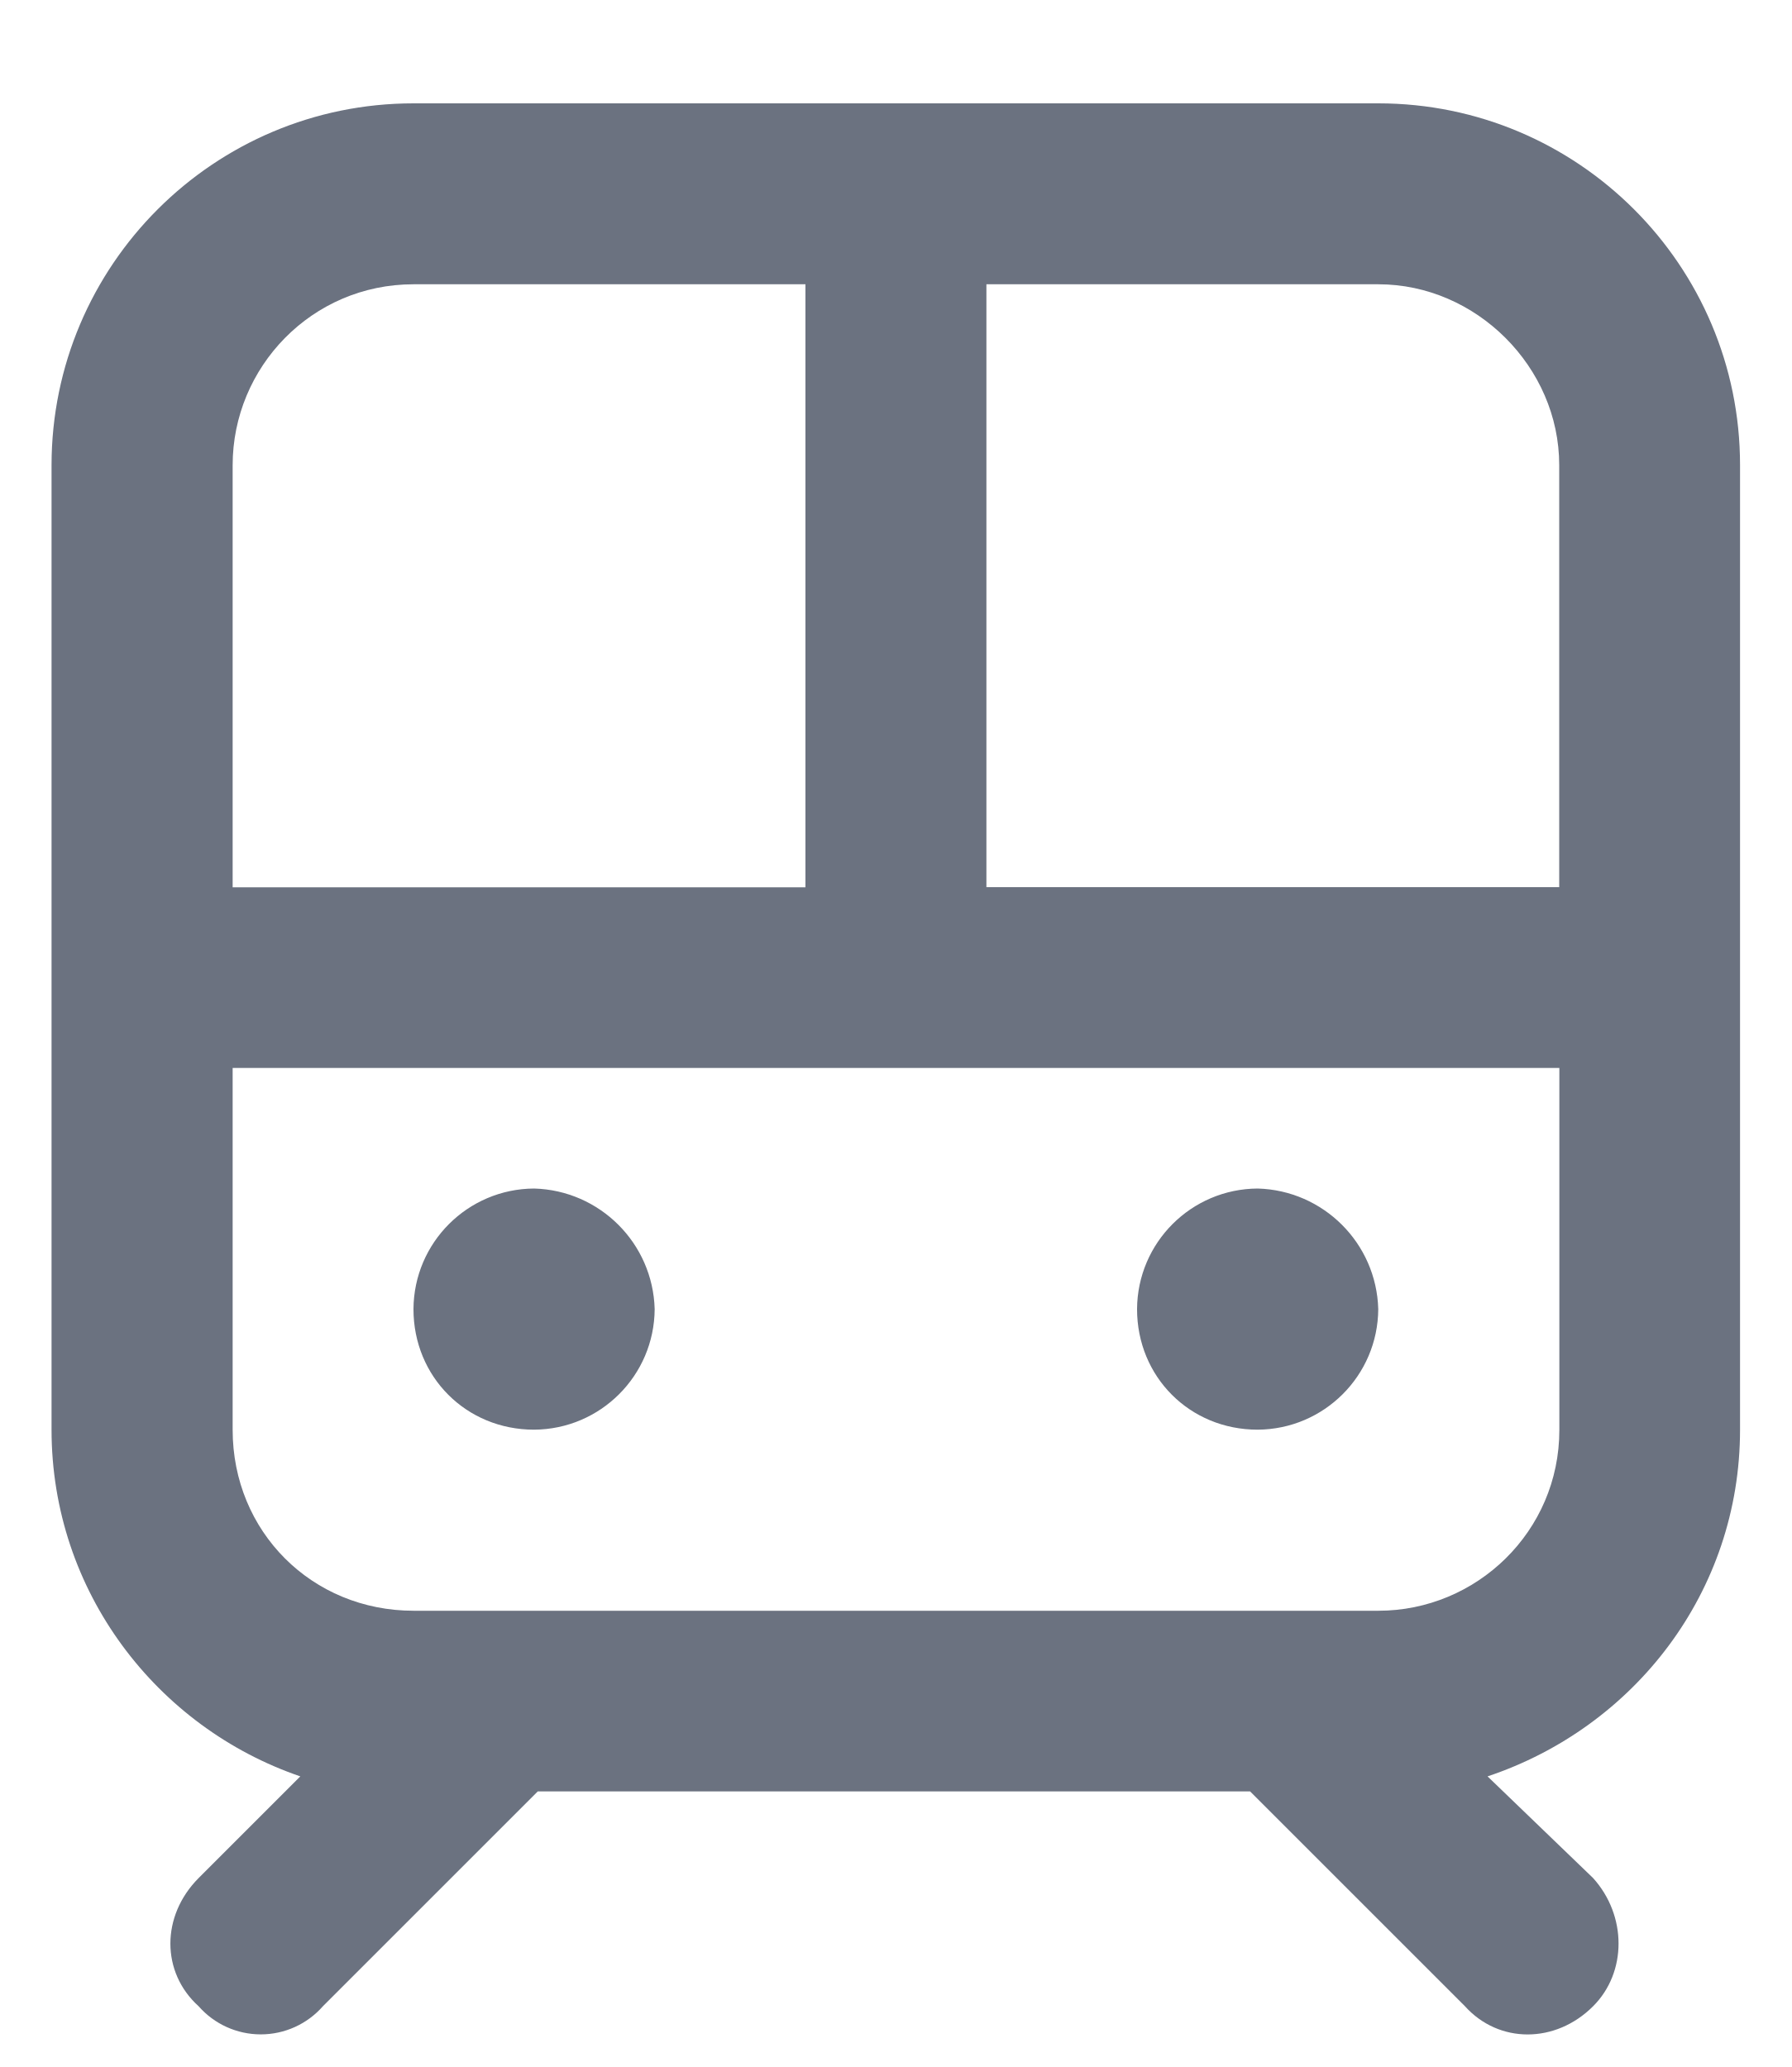
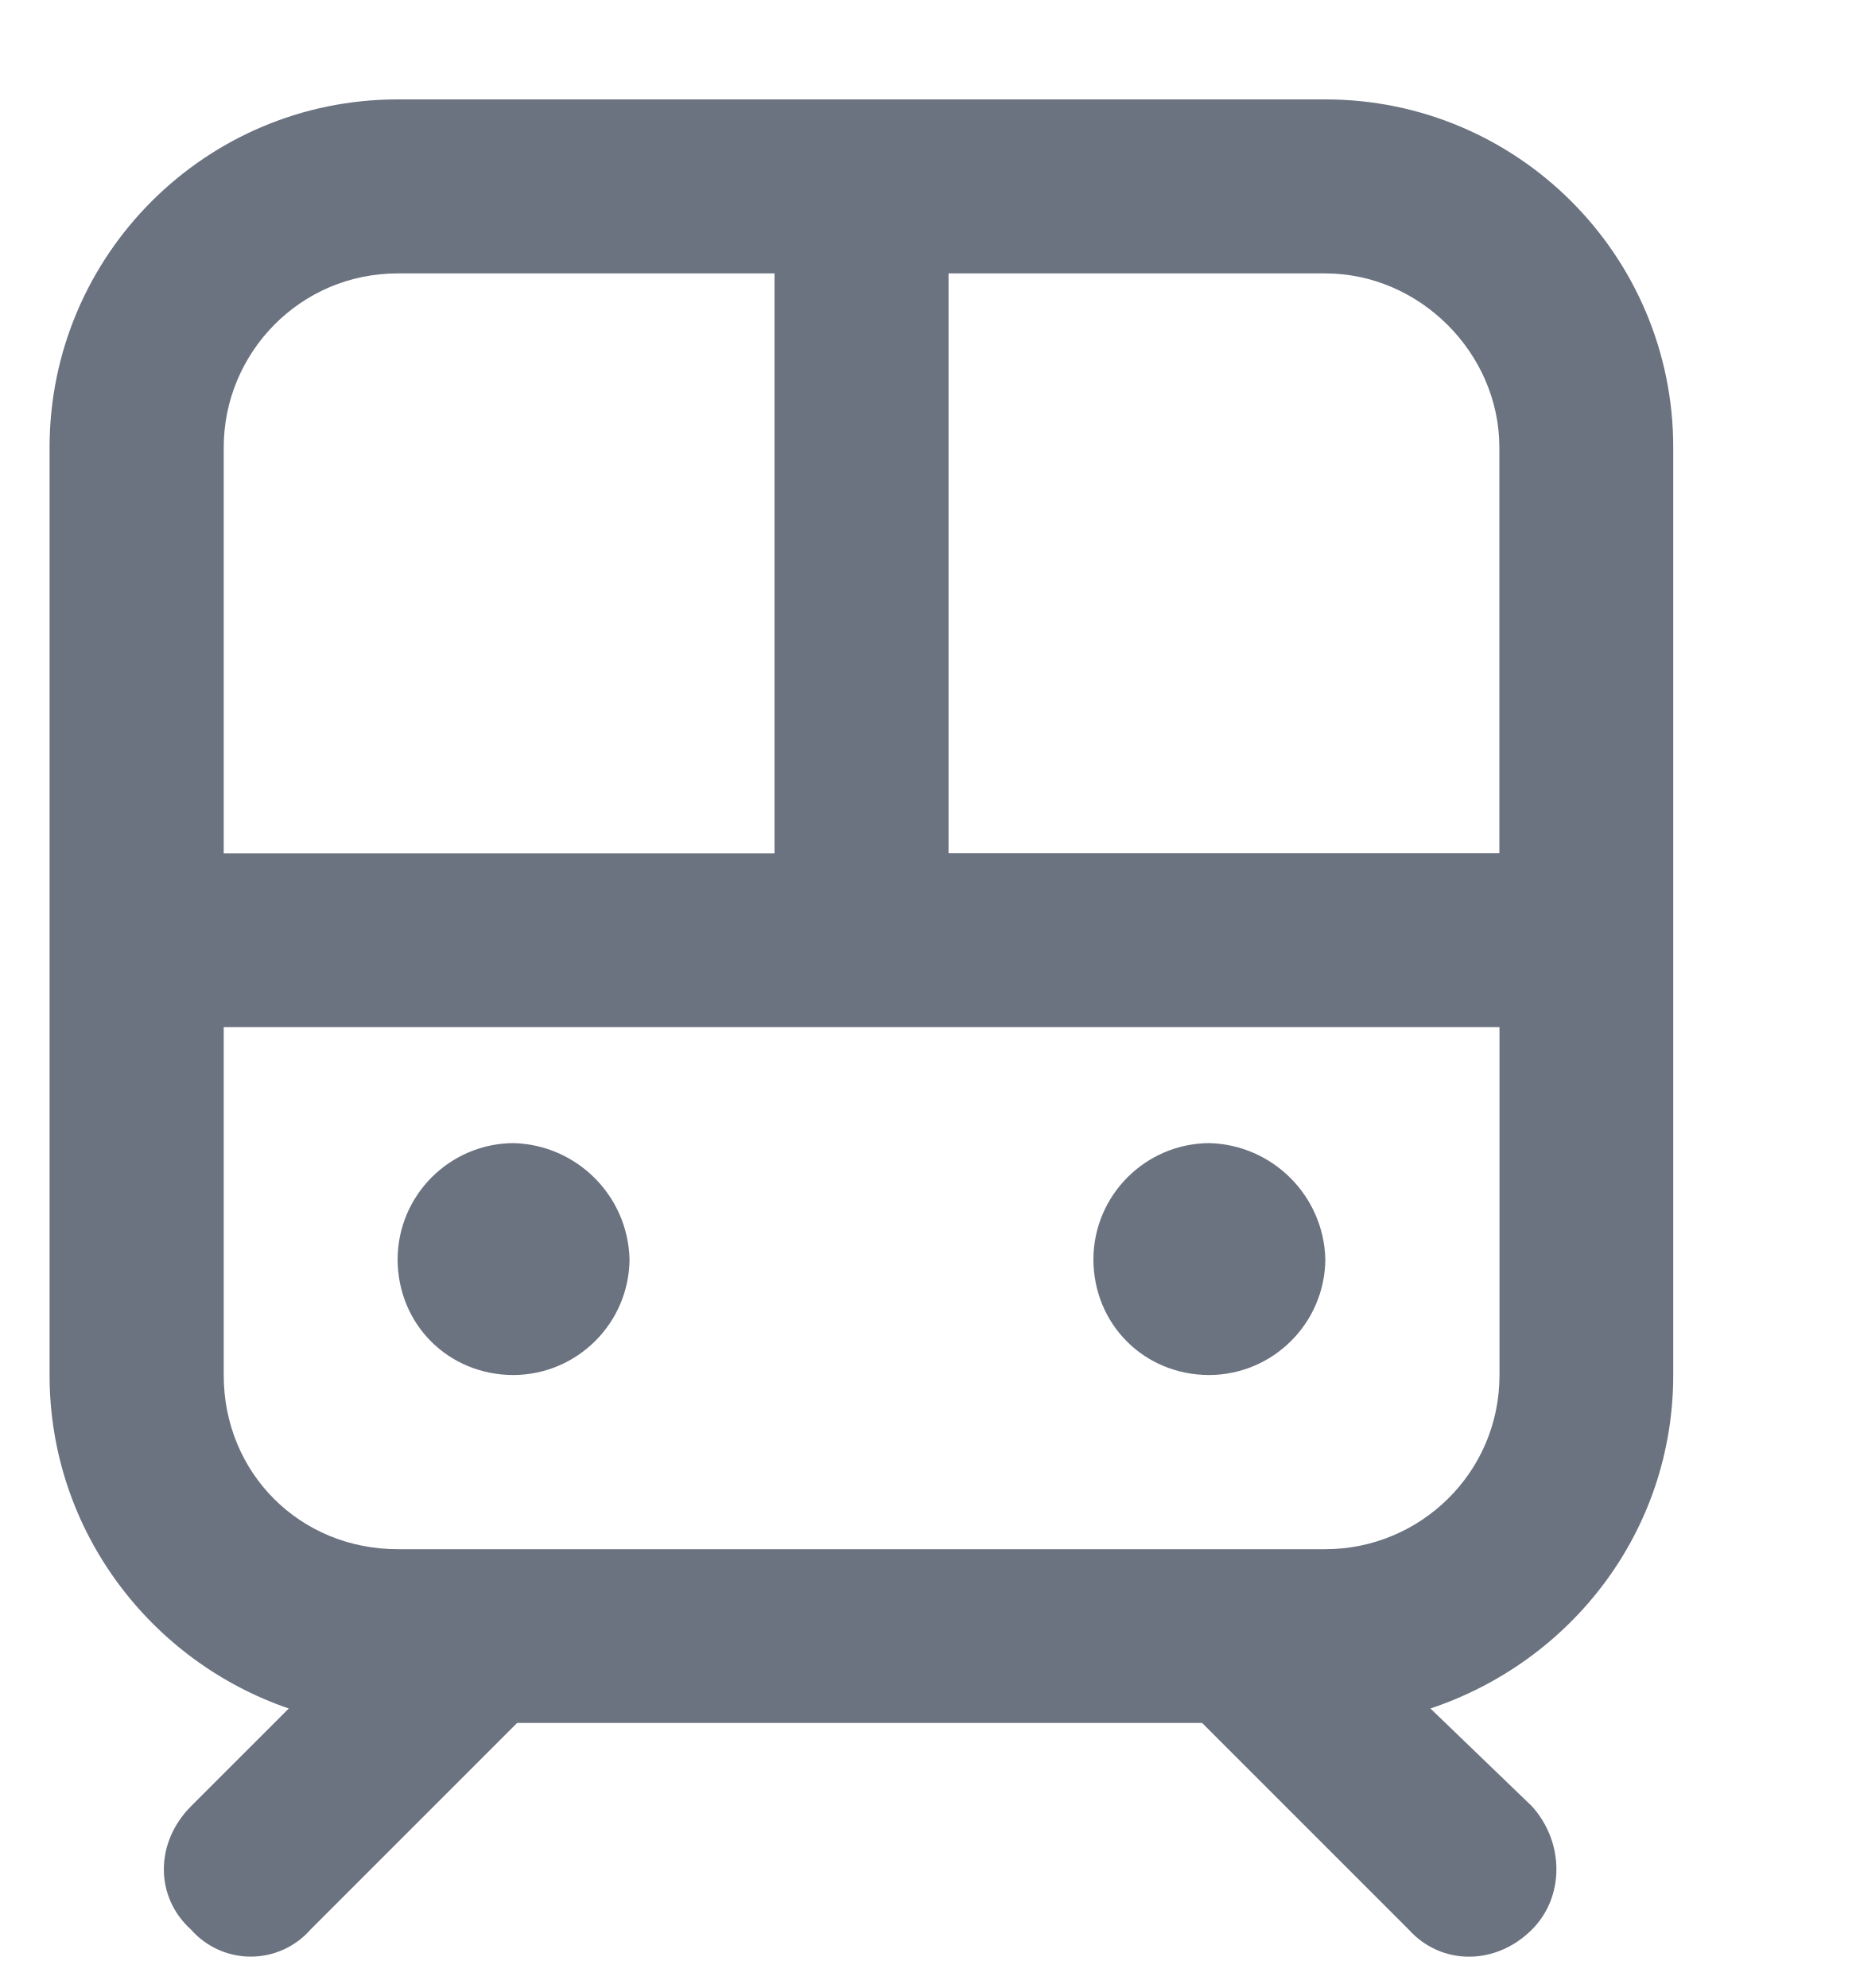
- <svg xmlns="http://www.w3.org/2000/svg" width="13" height="15" fill="none">
+ <svg xmlns="http://www.w3.org/2000/svg" viewBox="0 0 14 15" fill="none">
  <path d="M5.844 2.063H3c-.738 0-1.312.602-1.312 1.313v3.063h4.156V2.063zm1.313 0v4.375h4.156V3.375c0-.711-.602-1.312-1.312-1.312H7.156zm-5.469 8.313c0 .738.574 1.313 1.313 1.313h7c.711 0 1.313-.574 1.313-1.312V7.75H1.688v2.625zM3 .75h7c1.449 0 2.625 1.176 2.625 2.625v7c0 1.176-.766 2.16-1.832 2.516l.766.738c.246.273.246.684 0 .93-.273.273-.684.273-.93 0L9.07 13H3.902l-1.559 1.559a.6.6 0 0 1-.902 0c-.273-.246-.273-.656 0-.93l.738-.738c-1.039-.355-1.805-1.34-1.805-2.516v-7C.375 1.926 1.551.75 3 .75zm.875 9.625C3.383 10.375 3 9.992 3 9.5a.88.88 0 0 1 .875-.875.9.9 0 0 1 .875.875.88.88 0 0 1-.875.875zM10 9.5a.88.88 0 0 1-.875.875c-.492 0-.875-.383-.875-.875a.88.88 0 0 1 .875-.875A.9.9 0 0 1 10 9.5z" fill="#6b7280" />
</svg>
